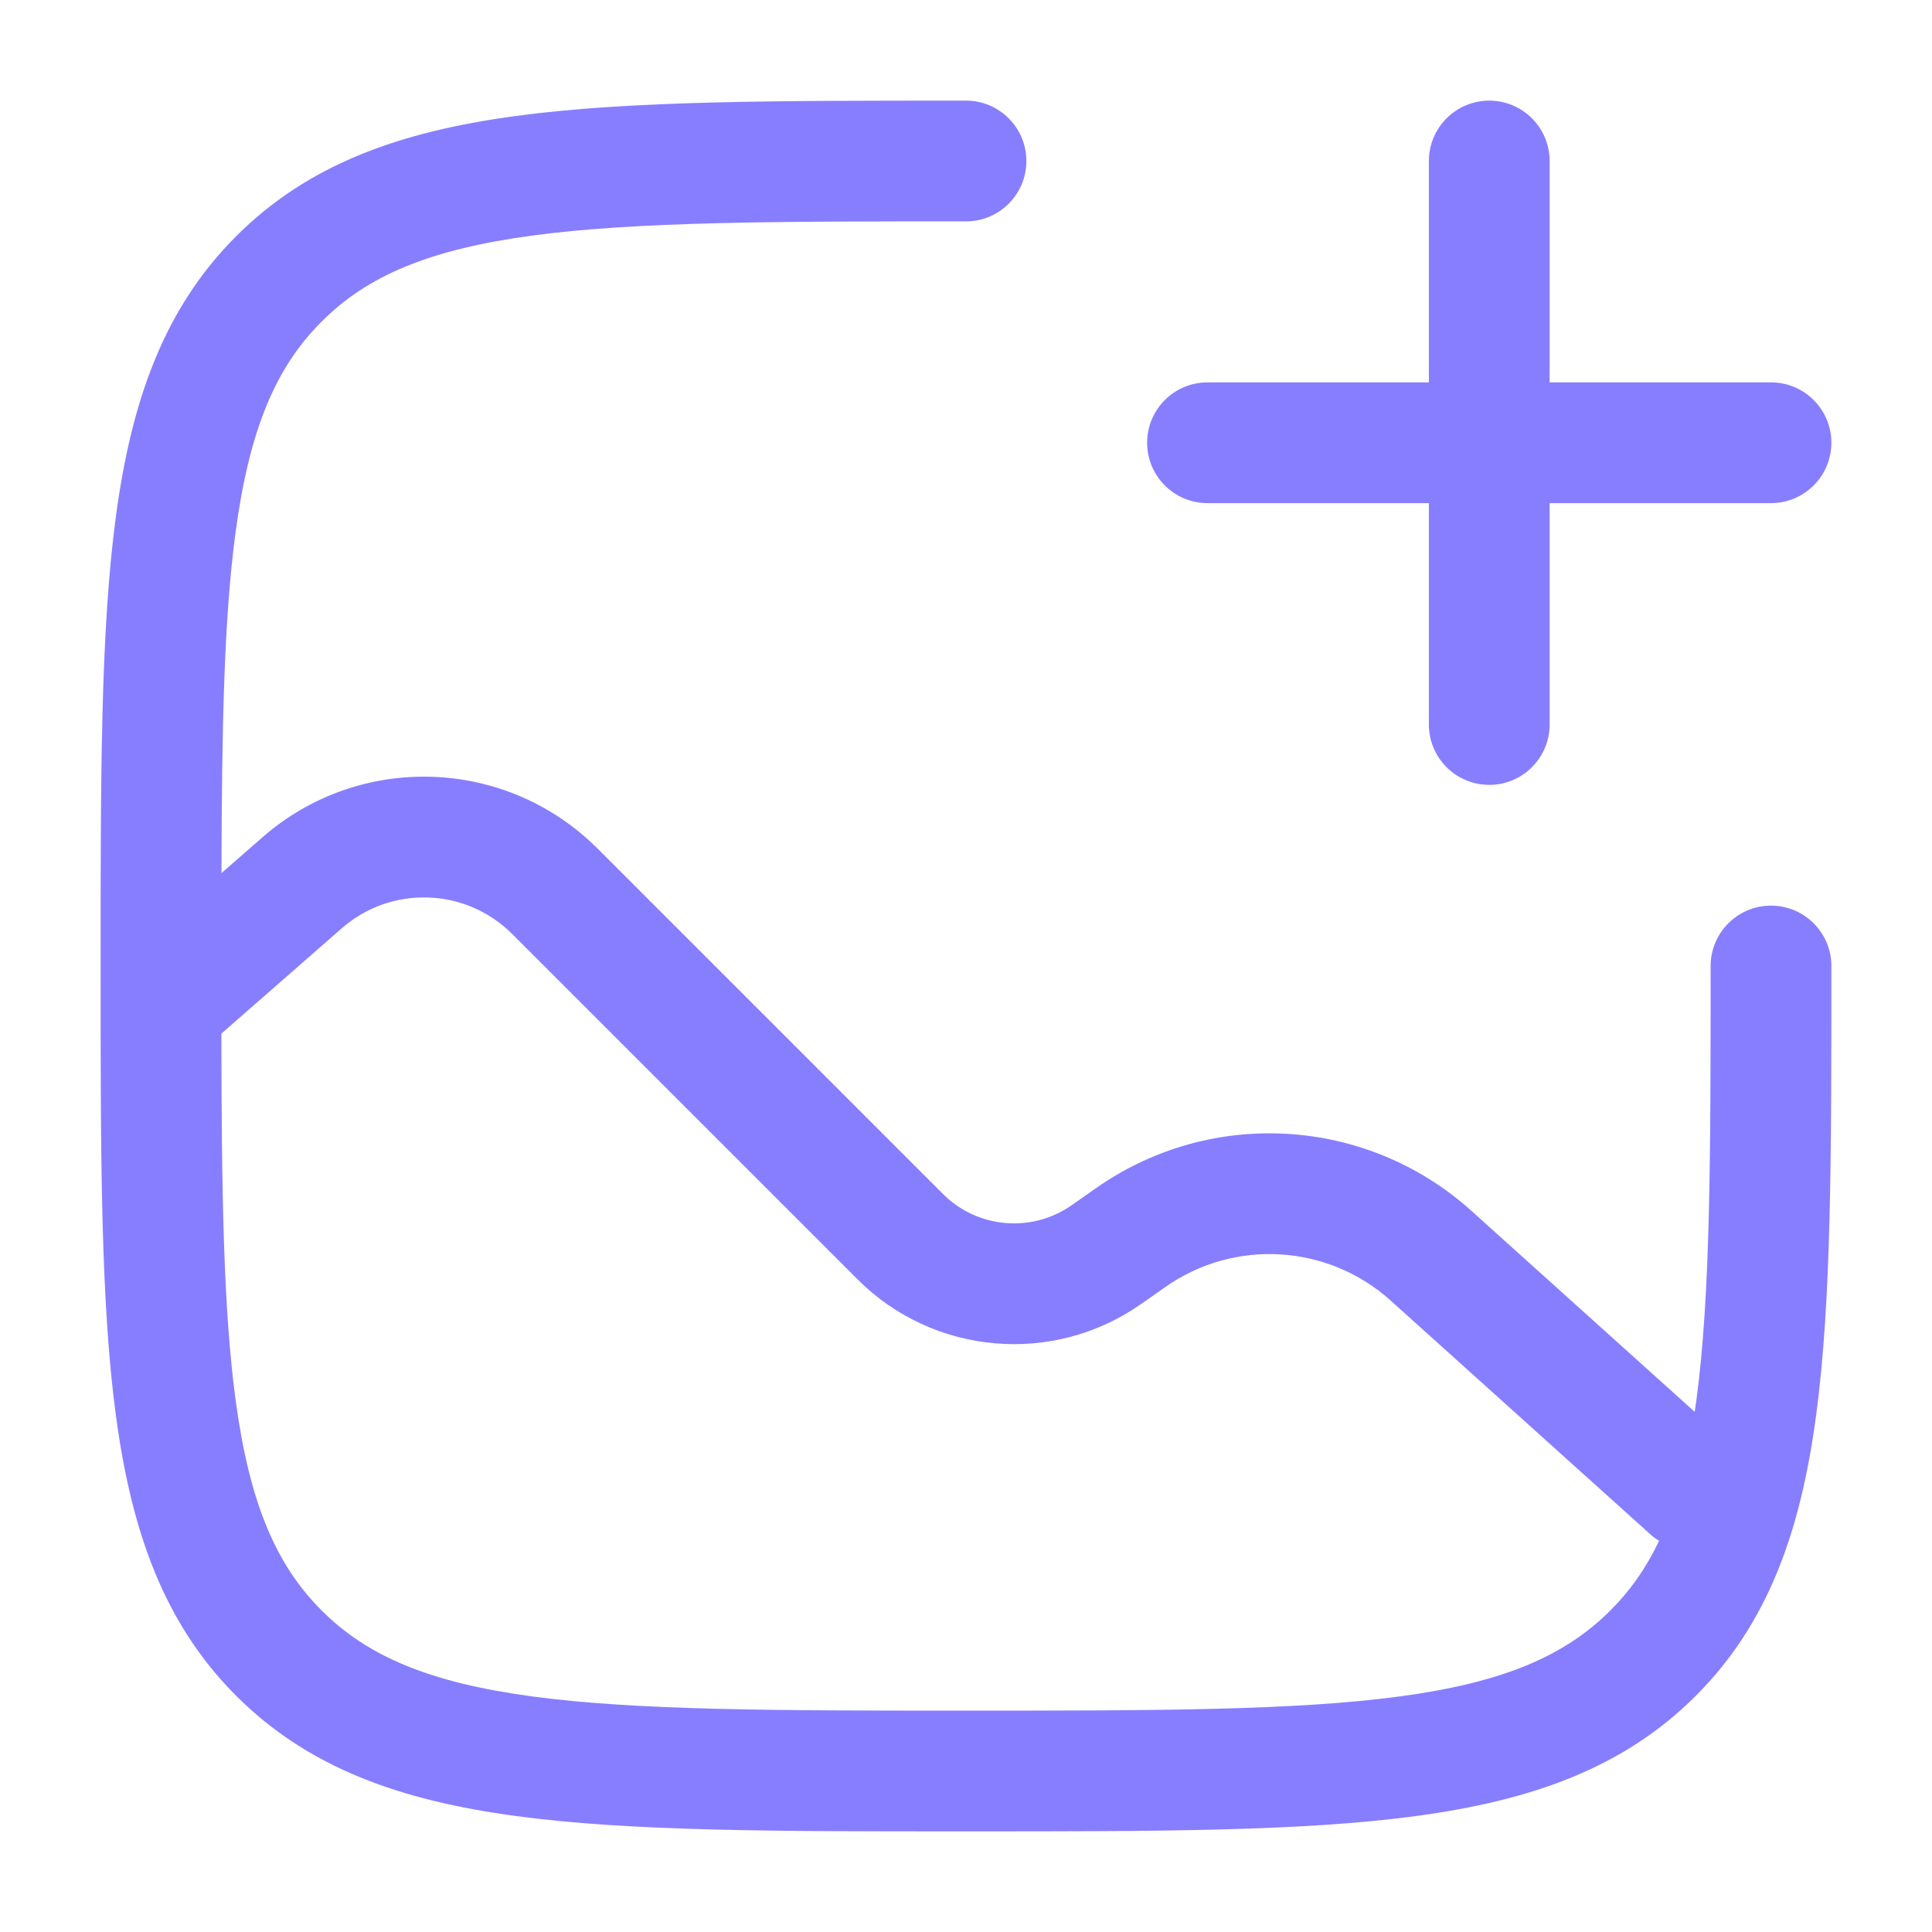
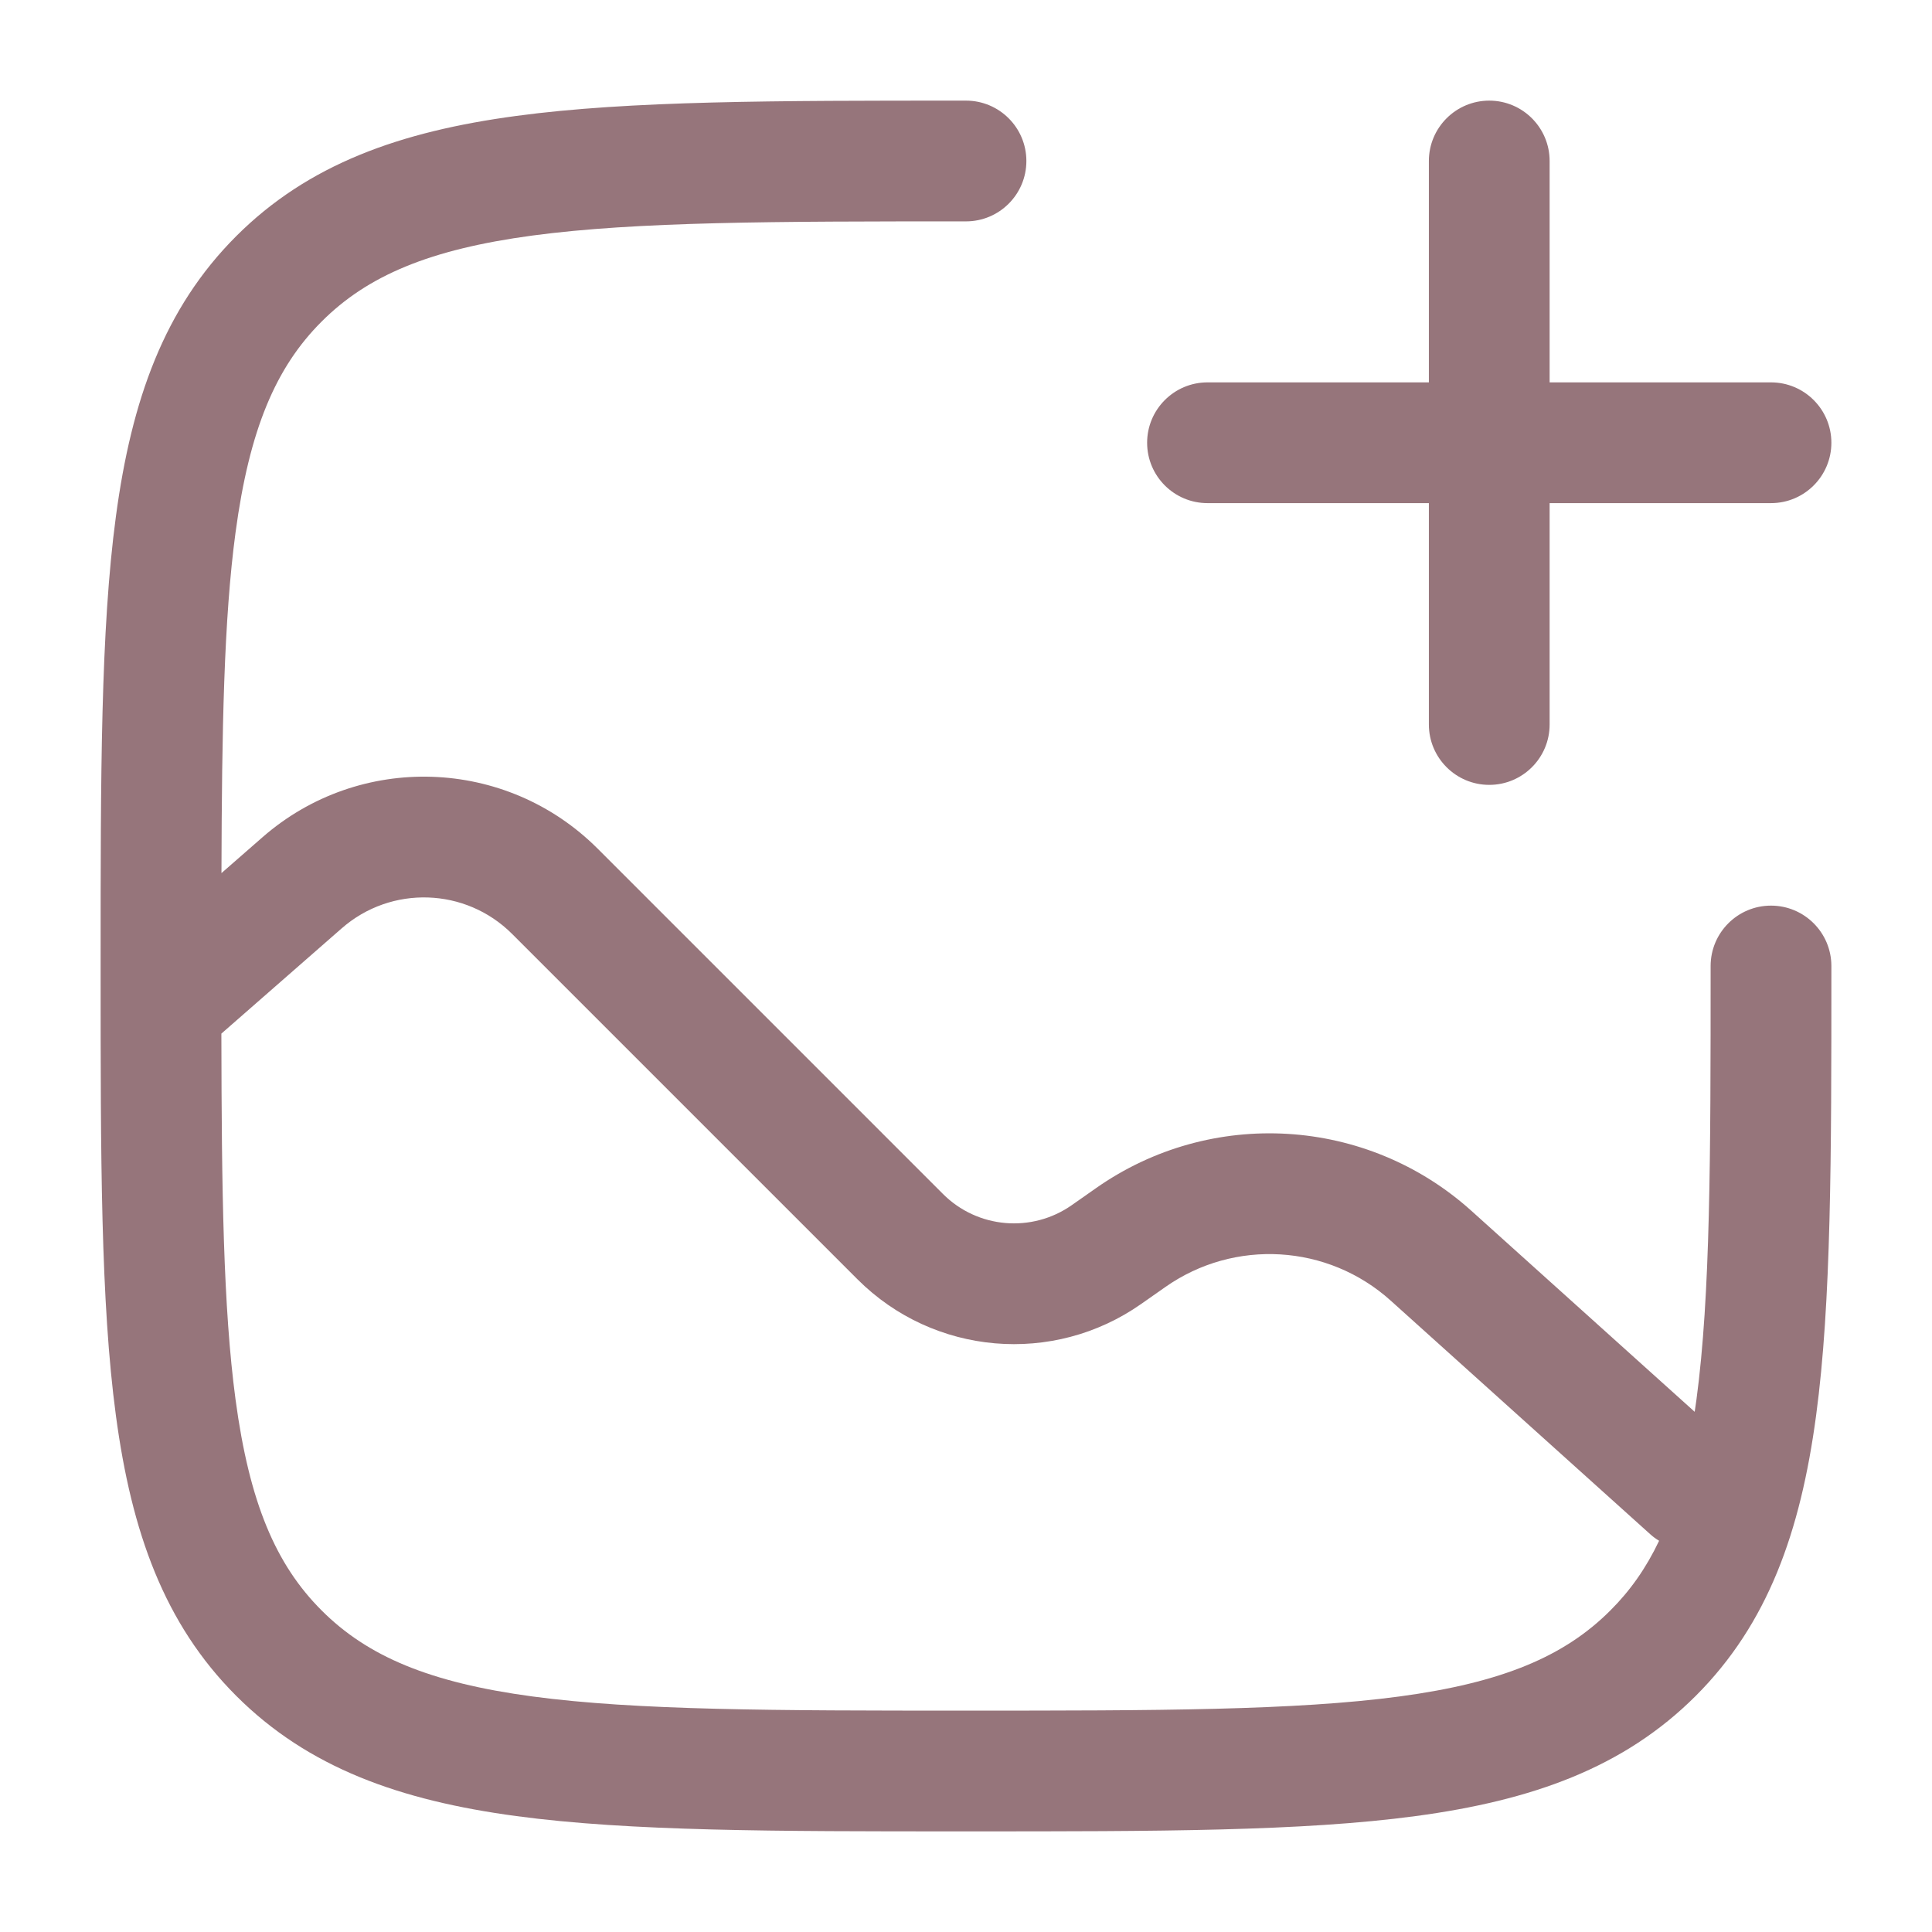
<svg xmlns="http://www.w3.org/2000/svg" width="24" height="24" viewBox="0 0 24 24" fill="none">
-   <path fill-rule="evenodd" clip-rule="evenodd" d="M18.5 1.25C18.914 1.25 19.25 1.586 19.25 2V4.75H22C22.414 4.75 22.75 5.086 22.75 5.5C22.75 5.914 22.414 6.25 22 6.25H19.25V9C19.25 9.414 18.914 9.75 18.5 9.75C18.086 9.75 17.75 9.414 17.75 9V6.25H15C14.586 6.25 14.25 5.914 14.25 5.5C14.25 5.086 14.586 4.75 15 4.75H17.75V2C17.75 1.586 18.086 1.25 18.5 1.25Z" fill="#877EFF" />
-   <path fill-rule="evenodd" clip-rule="evenodd" d="M12 1.25L11.943 1.25C9.634 1.25 7.825 1.25 6.414 1.44C4.969 1.634 3.829 2.039 2.934 2.934C2.039 3.829 1.634 4.969 1.44 6.414C1.25 7.825 1.25 9.634 1.25 11.943V12.057C1.25 14.366 1.25 16.175 1.44 17.586C1.634 19.031 2.039 20.171 2.934 21.066C3.829 21.961 4.969 22.366 6.414 22.56C7.825 22.75 9.634 22.75 11.943 22.75H12.057C14.366 22.75 16.175 22.75 17.586 22.56C19.031 22.366 20.171 21.961 21.066 21.066C21.961 20.171 22.366 19.031 22.56 17.586C22.75 16.175 22.75 14.366 22.75 12.057V12C22.75 11.586 22.414 11.25 22 11.25C21.586 11.25 21.25 11.586 21.25 12C21.25 14.378 21.248 16.086 21.074 17.386C21.067 17.438 21.06 17.488 21.052 17.538L18.278 15.041C16.979 13.872 15.044 13.755 13.613 14.761L13.315 14.97C12.818 15.319 12.142 15.261 11.713 14.831L7.423 10.541C6.287 9.406 4.466 9.345 3.258 10.403L2.751 10.846C2.756 9.054 2.781 7.693 2.926 6.614C3.098 5.335 3.425 4.564 3.995 3.995C4.564 3.425 5.335 3.098 6.614 2.926C7.914 2.752 9.622 2.75 12 2.75C12.414 2.75 12.75 2.414 12.75 2C12.75 1.586 12.414 1.25 12 1.25ZM2.926 17.386C3.098 18.665 3.425 19.436 3.995 20.005C4.564 20.575 5.335 20.902 6.614 21.074C7.914 21.248 9.622 21.25 12 21.25C14.378 21.25 16.087 21.248 17.386 21.074C18.665 20.902 19.436 20.575 20.005 20.005C20.249 19.762 20.448 19.481 20.61 19.14C20.571 19.117 20.533 19.089 20.498 19.057L17.275 16.156C16.495 15.454 15.334 15.385 14.476 15.988L14.178 16.197C13.084 16.966 11.597 16.837 10.652 15.892L6.362 11.602C5.785 11.025 4.86 10.994 4.245 11.532L2.75 12.84C2.753 14.788 2.773 16.245 2.926 17.386Z" fill="#877EFF" />
+   <path fill-rule="evenodd" clip-rule="evenodd" d="M18.5 1.25C18.914 1.25 19.25 1.586 19.25 2V4.75H22C22.414 4.75 22.75 5.086 22.75 5.5C22.75 5.914 22.414 6.25 22 6.25H19.25V9C19.25 9.414 18.914 9.75 18.5 9.75C18.086 9.75 17.75 9.414 17.75 9V6.25H15C14.586 6.25 14.25 5.914 14.25 5.5C14.25 5.086 14.586 4.75 15 4.75H17.75V2C17.75 1.586 18.086 1.25 18.5 1.25Z" fill="#96757B" />
+   <path fill-rule="evenodd" clip-rule="evenodd" d="M12 1.25L11.943 1.25C9.634 1.25 7.825 1.25 6.414 1.44C4.969 1.634 3.829 2.039 2.934 2.934C2.039 3.829 1.634 4.969 1.44 6.414C1.25 7.825 1.25 9.634 1.25 11.943V12.057C1.25 14.366 1.25 16.175 1.44 17.586C1.634 19.031 2.039 20.171 2.934 21.066C3.829 21.961 4.969 22.366 6.414 22.56C7.825 22.75 9.634 22.75 11.943 22.75H12.057C14.366 22.75 16.175 22.75 17.586 22.56C19.031 22.366 20.171 21.961 21.066 21.066C21.961 20.171 22.366 19.031 22.56 17.586C22.75 16.175 22.75 14.366 22.75 12.057V12C22.75 11.586 22.414 11.25 22 11.25C21.586 11.25 21.25 11.586 21.25 12C21.25 14.378 21.248 16.086 21.074 17.386C21.067 17.438 21.06 17.488 21.052 17.538L18.278 15.041C16.979 13.872 15.044 13.755 13.613 14.761L13.315 14.97C12.818 15.319 12.142 15.261 11.713 14.831L7.423 10.541C6.287 9.406 4.466 9.345 3.258 10.403L2.751 10.846C2.756 9.054 2.781 7.693 2.926 6.614C3.098 5.335 3.425 4.564 3.995 3.995C4.564 3.425 5.335 3.098 6.614 2.926C7.914 2.752 9.622 2.75 12 2.75C12.414 2.75 12.75 2.414 12.75 2C12.75 1.586 12.414 1.25 12 1.25ZM2.926 17.386C3.098 18.665 3.425 19.436 3.995 20.005C4.564 20.575 5.335 20.902 6.614 21.074C7.914 21.248 9.622 21.25 12 21.25C14.378 21.25 16.087 21.248 17.386 21.074C18.665 20.902 19.436 20.575 20.005 20.005C20.249 19.762 20.448 19.481 20.61 19.14C20.571 19.117 20.533 19.089 20.498 19.057L17.275 16.156C16.495 15.454 15.334 15.385 14.476 15.988L14.178 16.197C13.084 16.966 11.597 16.837 10.652 15.892L6.362 11.602C5.785 11.025 4.86 10.994 4.245 11.532L2.75 12.84C2.753 14.788 2.773 16.245 2.926 17.386Z" fill="#96757B" />
</svg>
